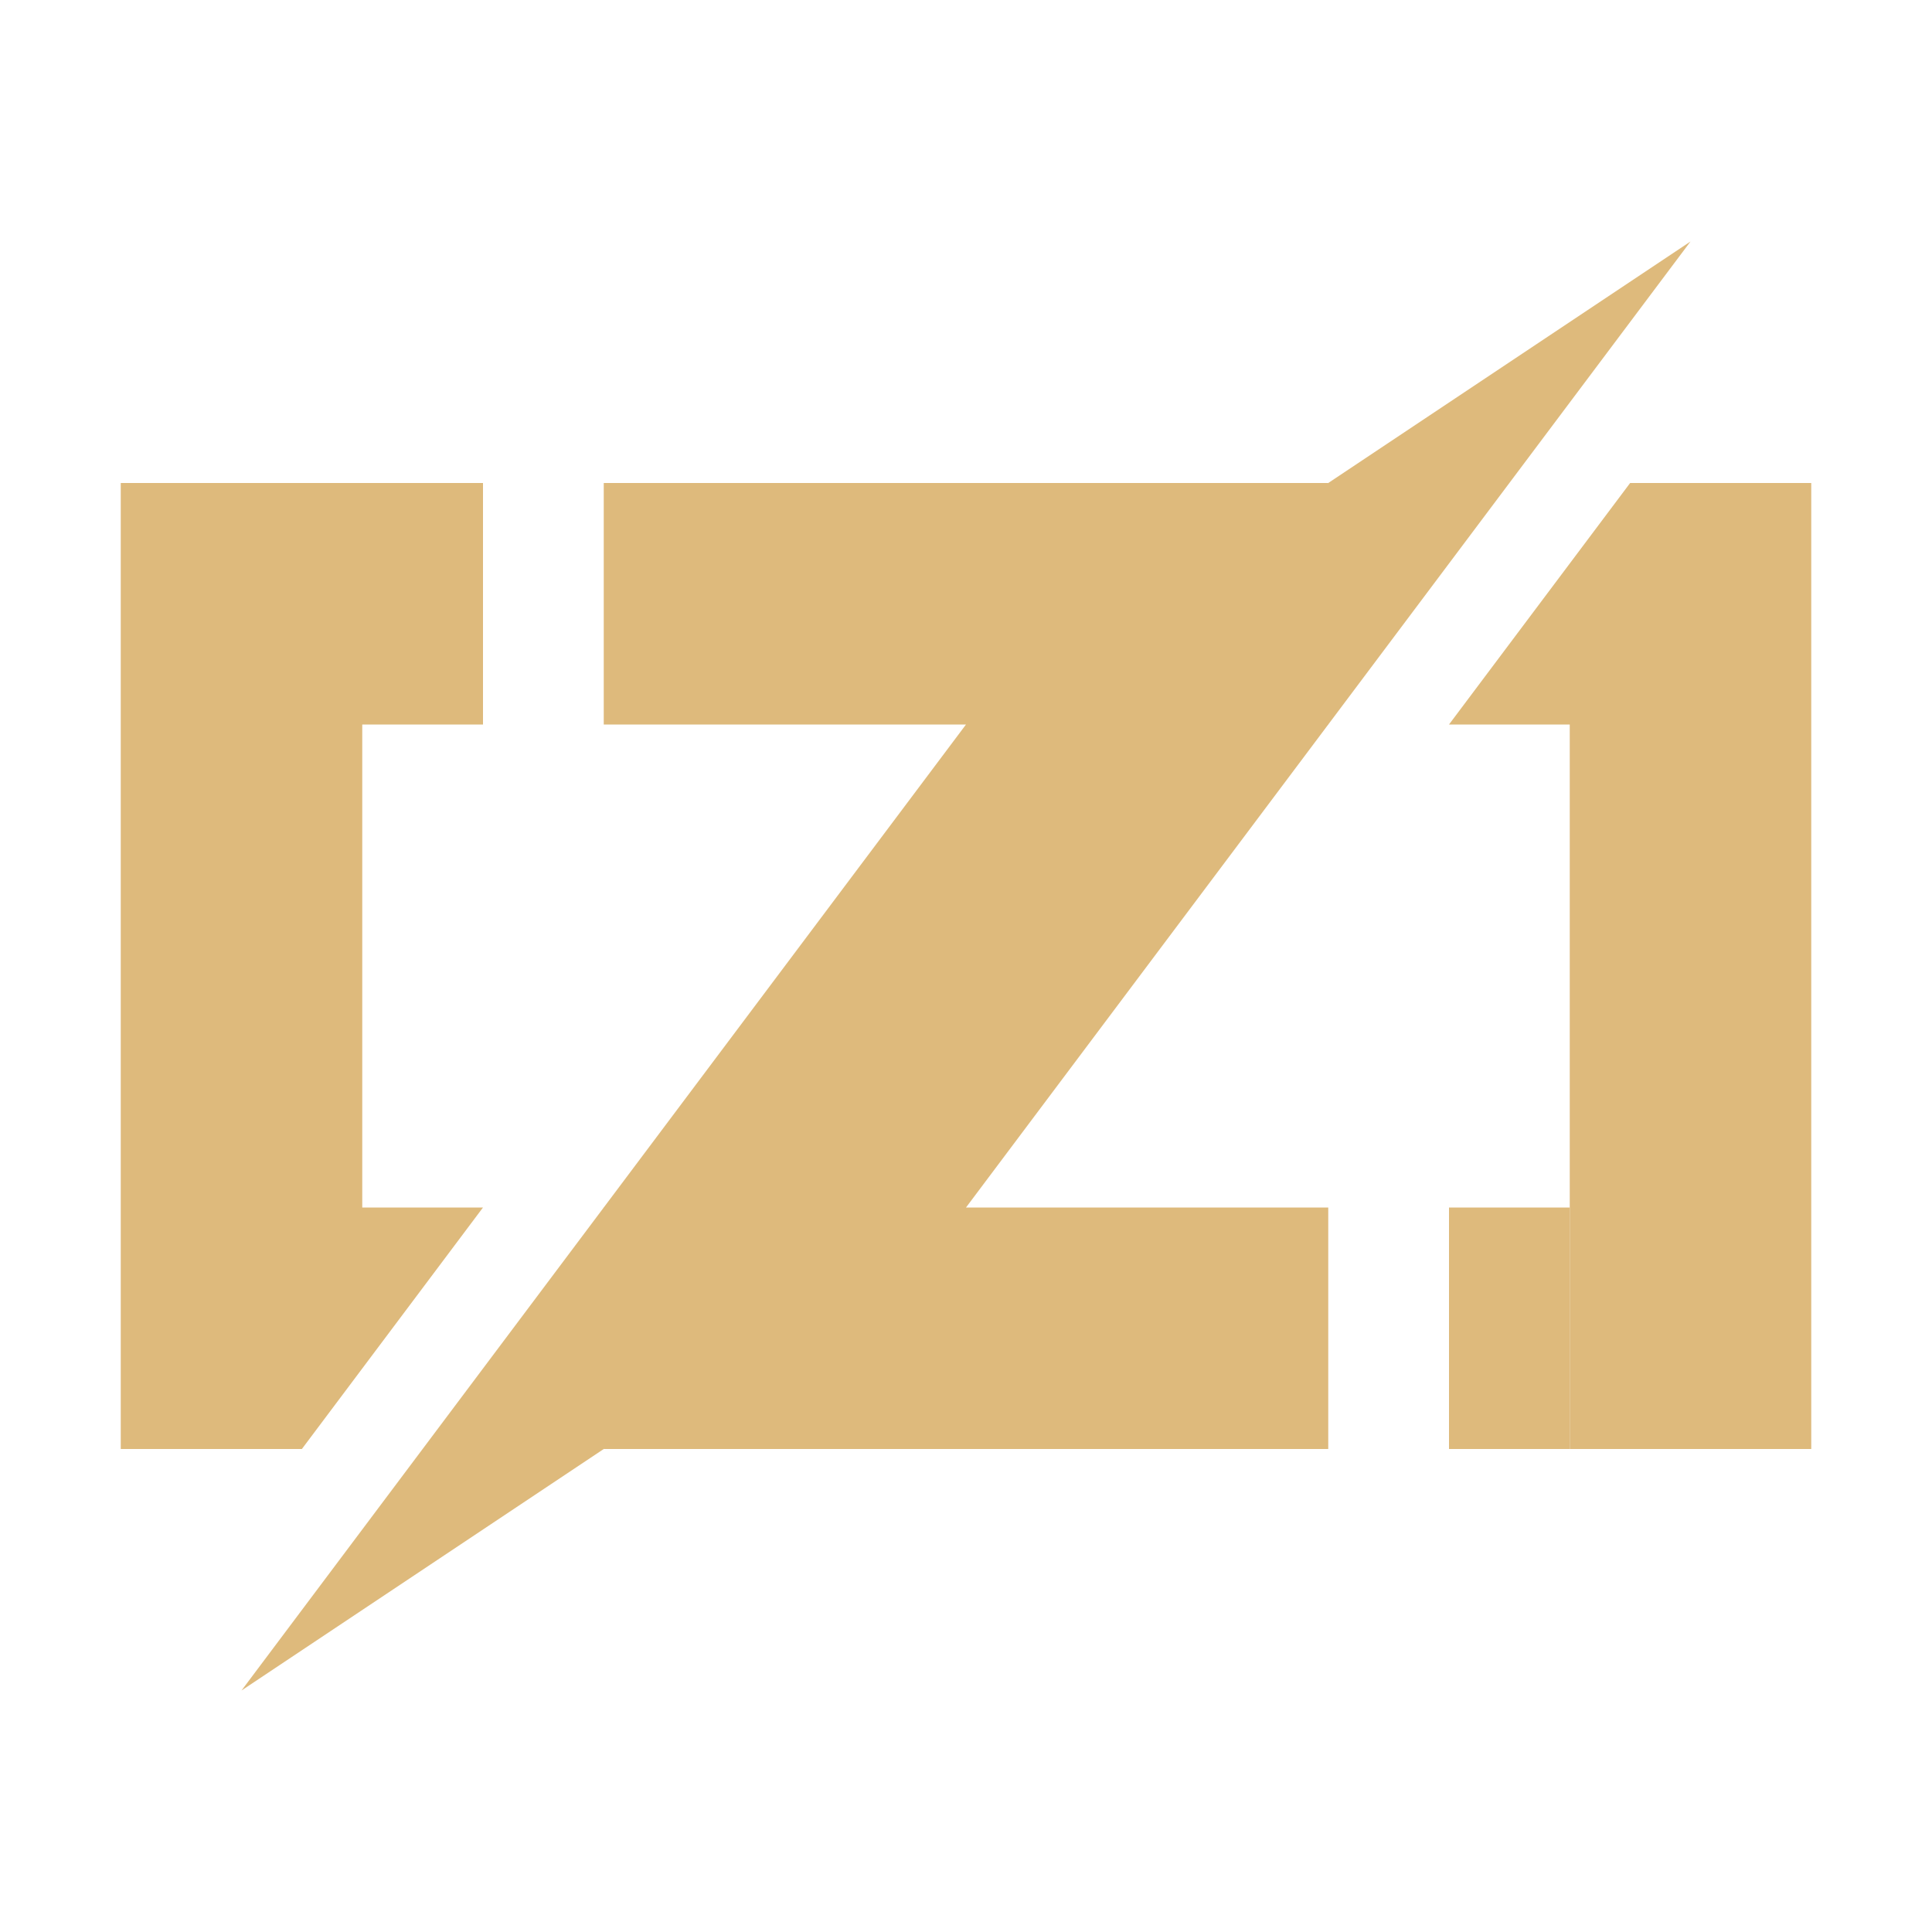
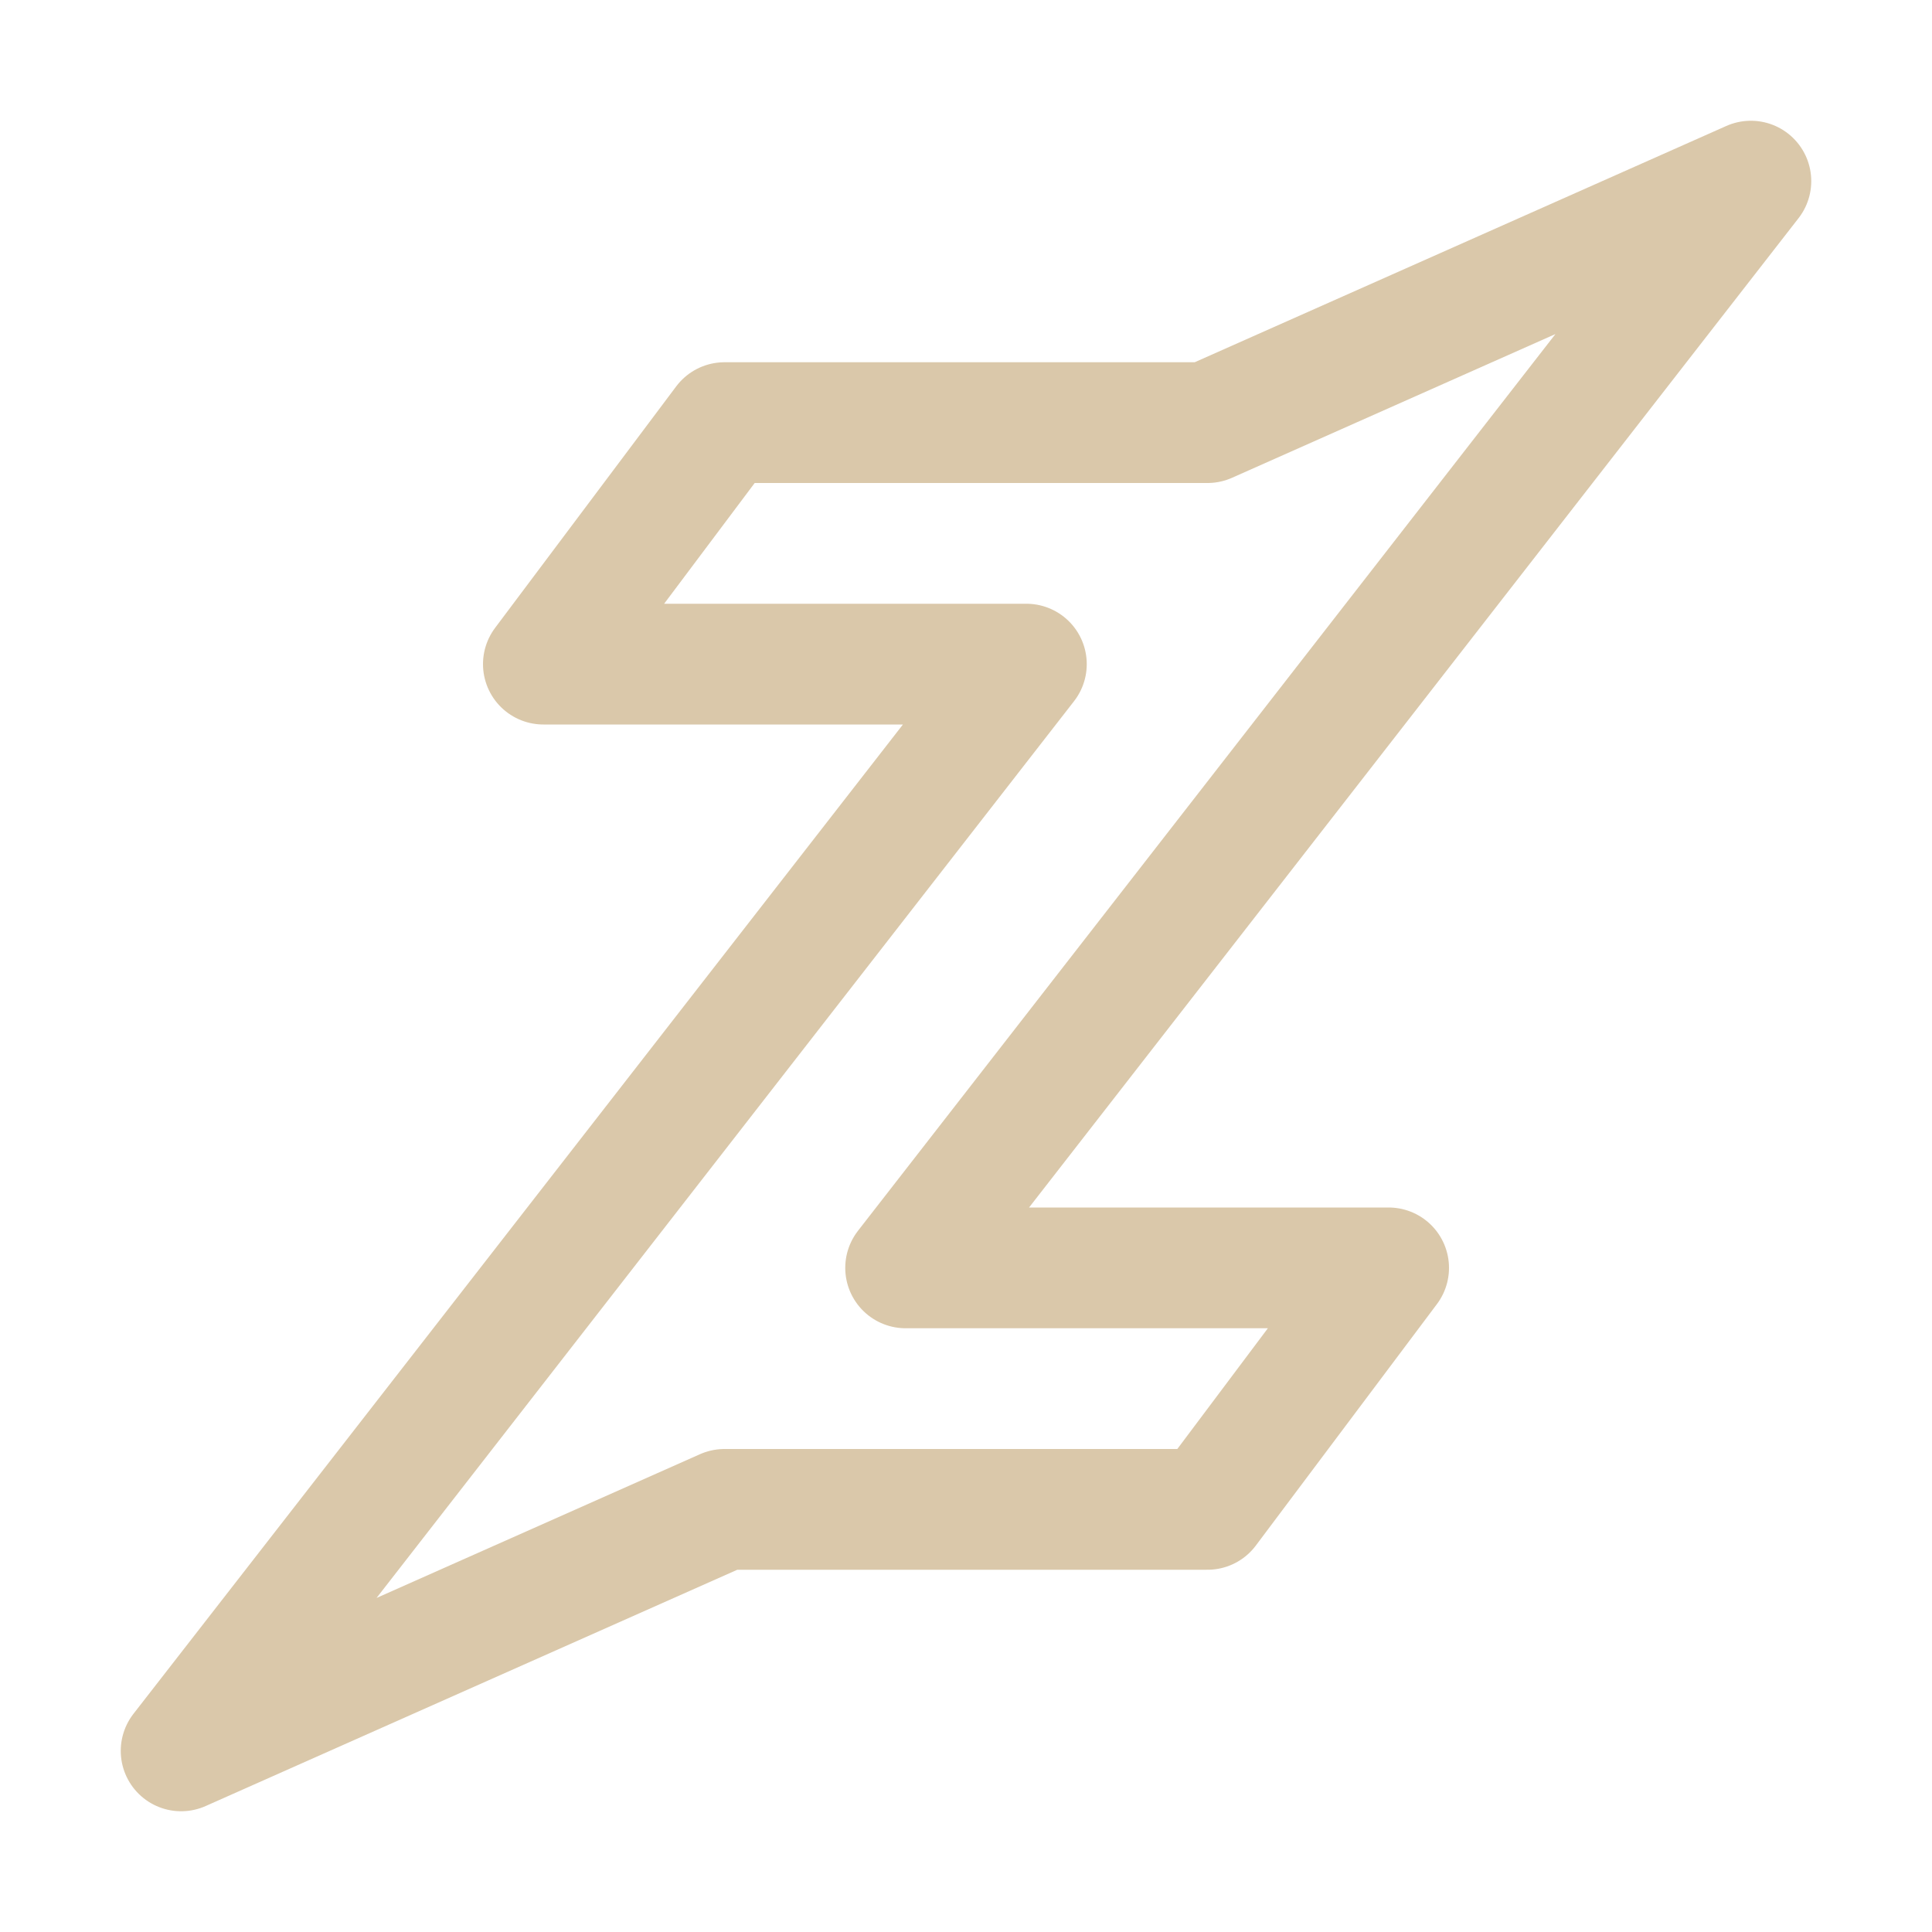
- <svg xmlns="http://www.w3.org/2000/svg" viewBox="0 0 32 32">
-   <path fill="#DEBA7C" d="M2 8h6v4H2zm8 0h12v4H10zm0 12h12v4H10zm14 0h2v4h-2zM8 20l-3 4H2V12h4v8zm14-8h-6l-6 8h6z" />
-   <path fill="#DEBA7C" d="M16 20h-6l-6 8m12-16h6l6-8m2 4v16h-4V12h-2l3-4z" />
+ <svg xmlns="http://www.w3.org/2000/svg" width="16" height="16" viewBox="0 0 16 16">
+   <path fill="none" stroke="#DAC8AA" stroke-linecap="round" stroke-linejoin="round" d="M10 3.5H6l-1.5 2h4l-7 9 4.5-2h4l1.5-2h-4l7-9z" />
</svg>
